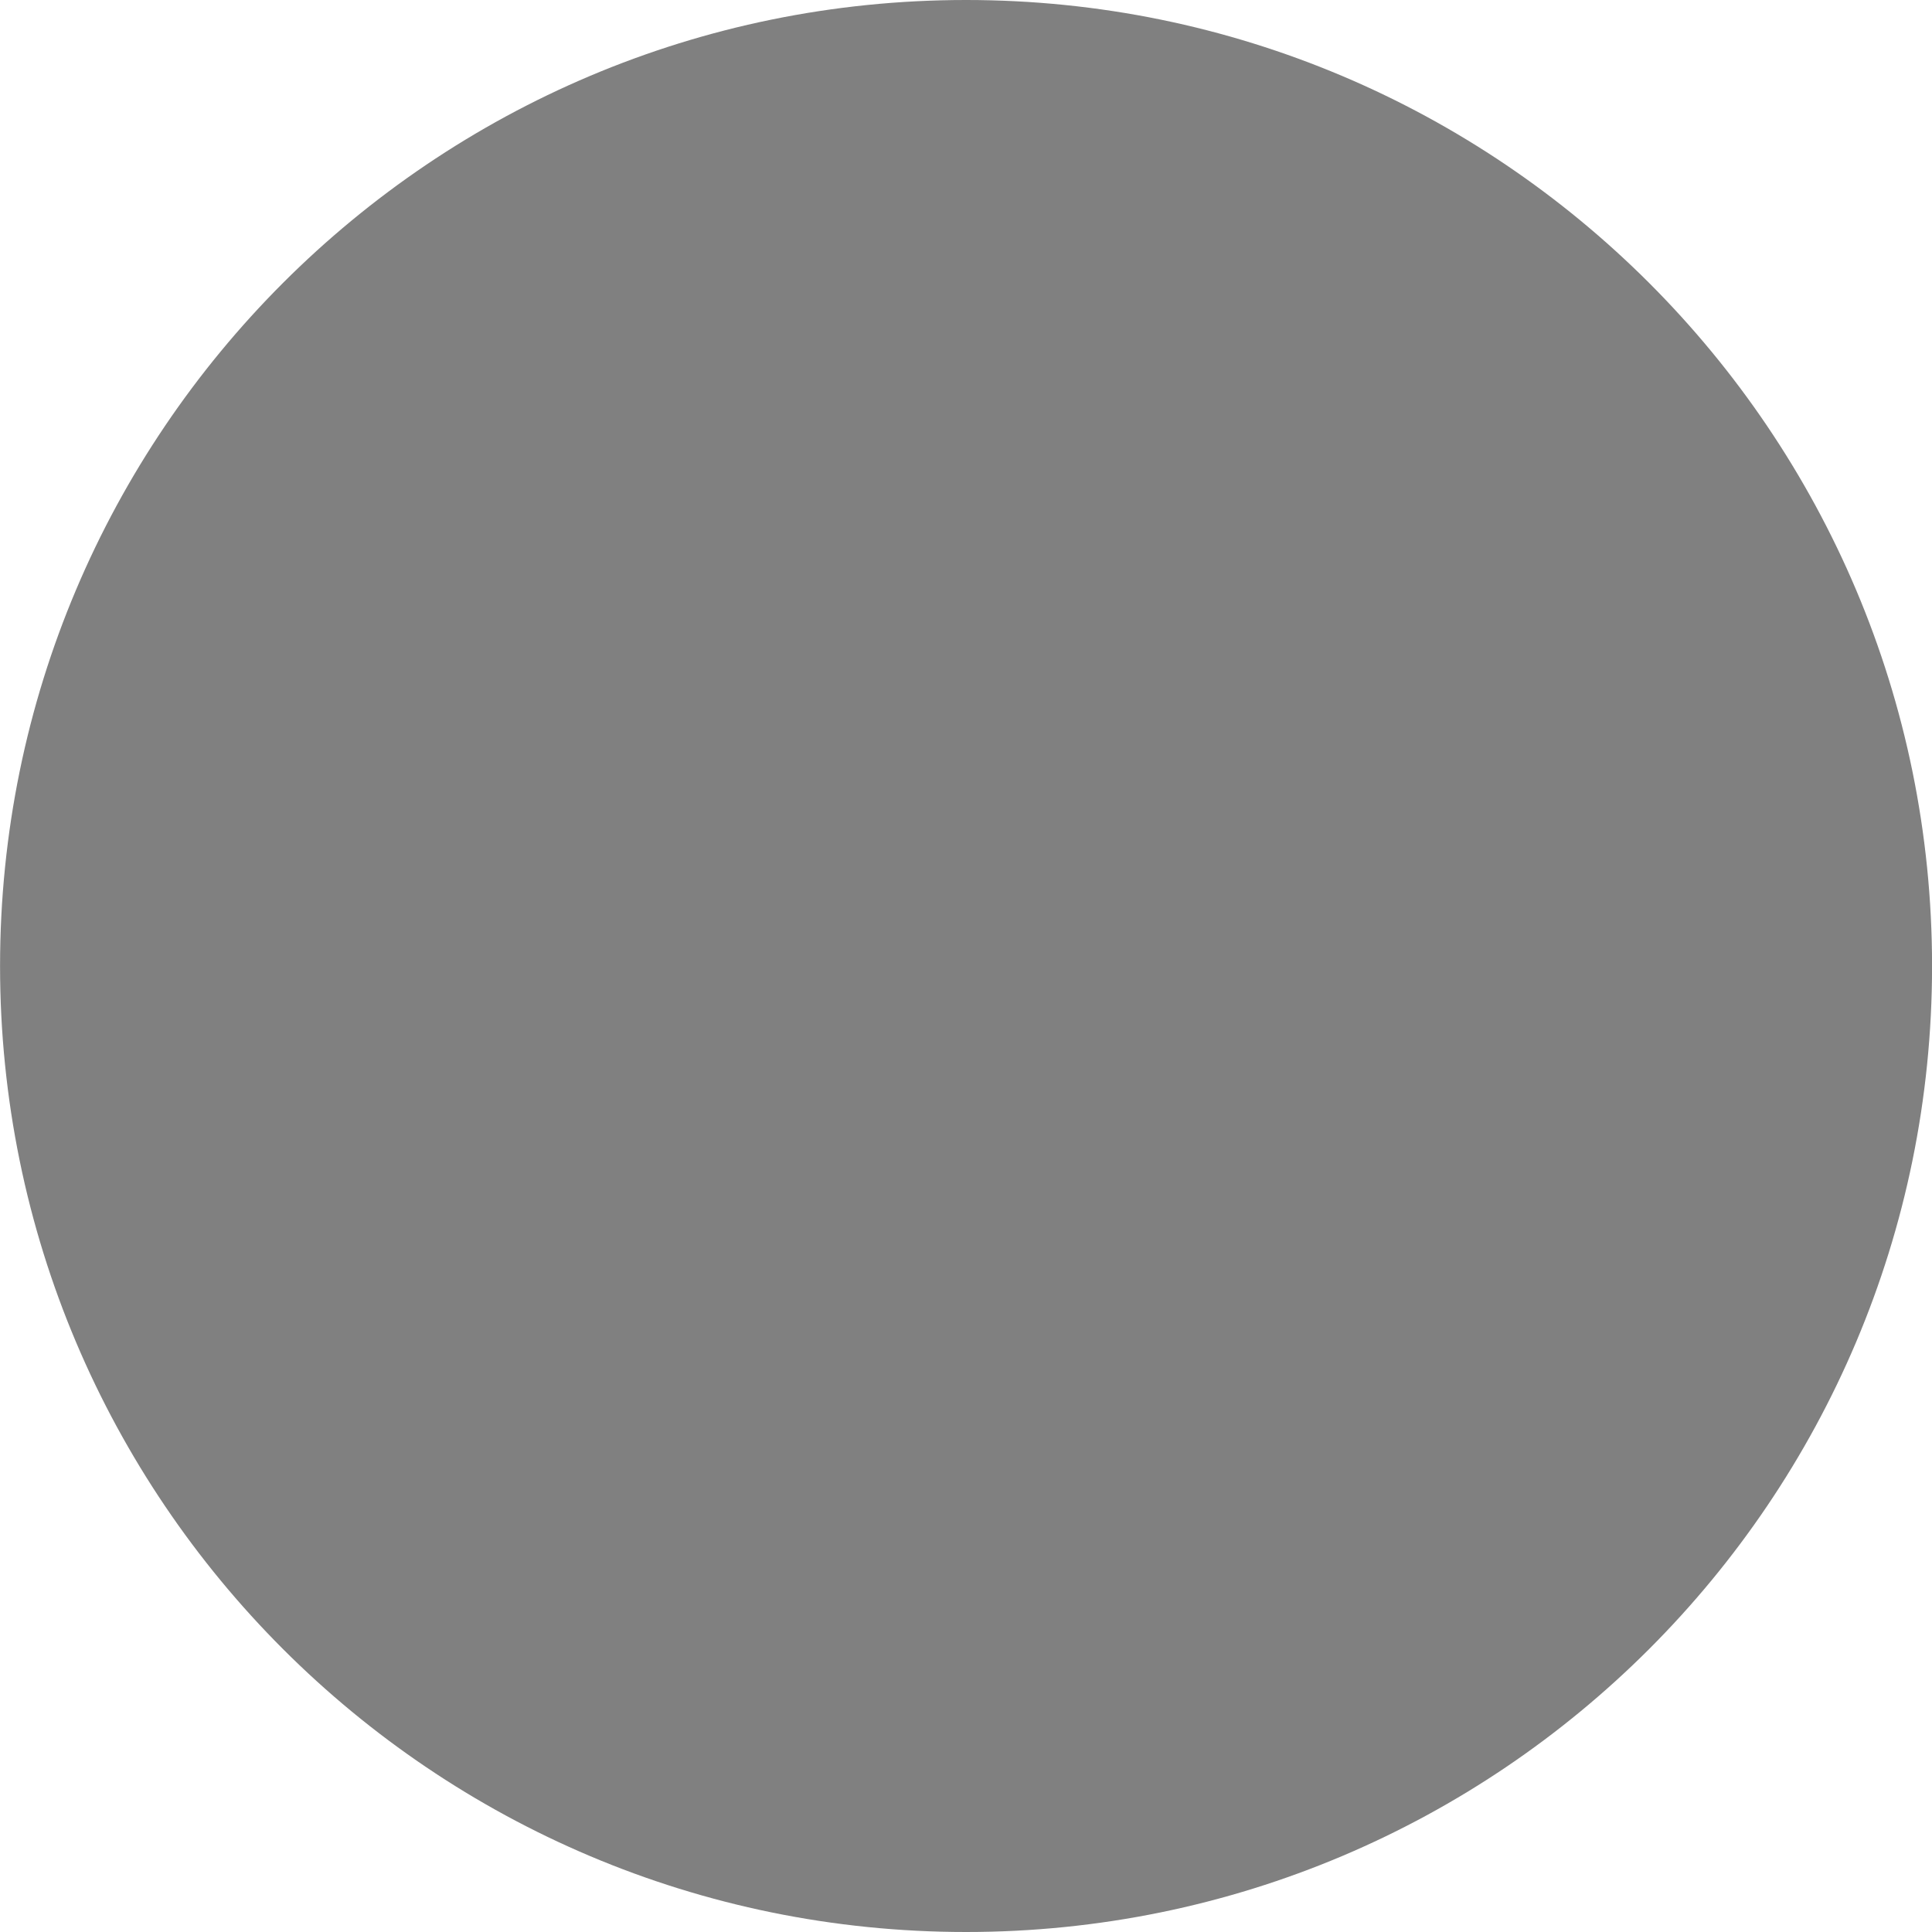
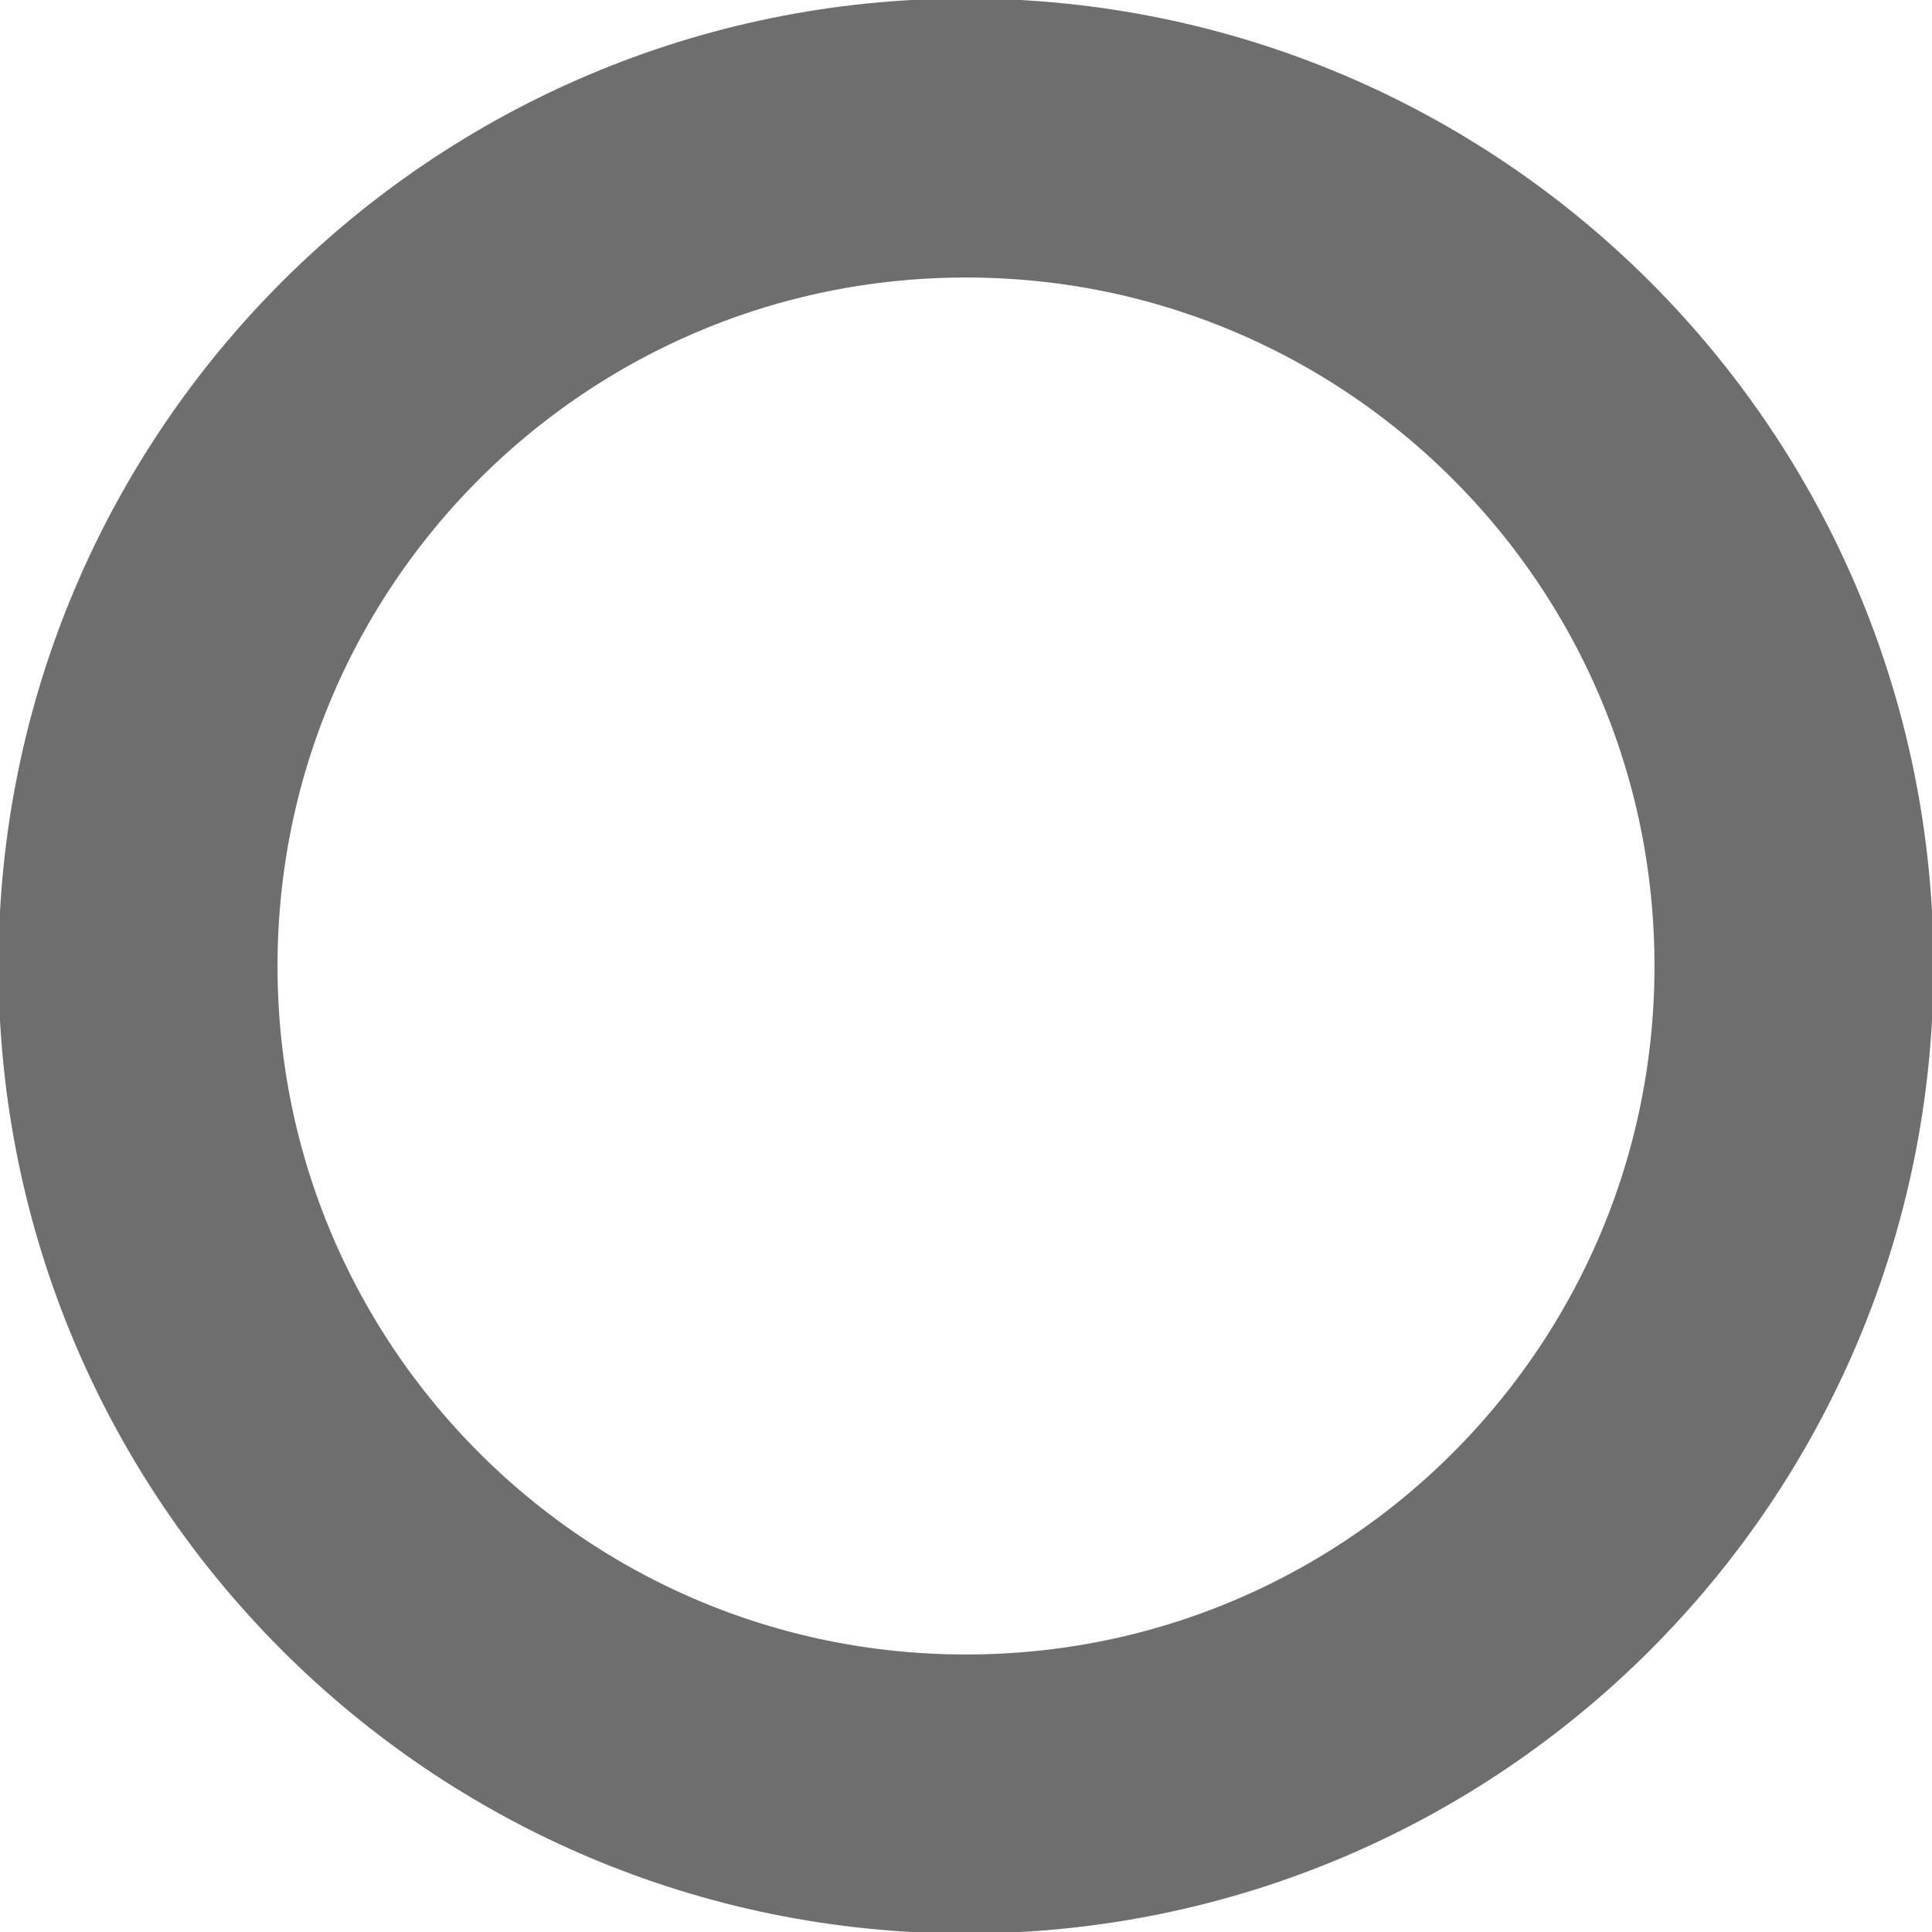
- <svg xmlns="http://www.w3.org/2000/svg" width="28.222mm" height="28.222mm" version="1.1" viewBox="0 0 100 100">
-   <g transform="translate(-62.857 -678.08)">
-     <circle cx="112.86" cy="728.08" r="50" style="fill-rule:evenodd;fill:grey;" />
+ <svg xmlns="http://www.w3.org/2000/svg" width="28mm" height="28mm" version="1.1" viewBox="0 0 99.213 99.213" id="svg190">
+   <defs id="defs194" />
+   <g transform="matrix(0.8504003,0,0,0.8504003,-46.3695,-569.5528)" id="g188" style="fill:#000000;fill-opacity:1;stroke:none;stroke-width:16.849;stroke-dasharray:none;stroke-opacity:1">
+     <circle cx="112.86" cy="728.08" r="50" style="fill:none;fill-opacity:1;fill-rule:evenodd;stroke:#6e6e6e;stroke-width:16.85;stroke-dasharray:none;stroke-opacity:1" id="circle186" />
  </g>
</svg>
